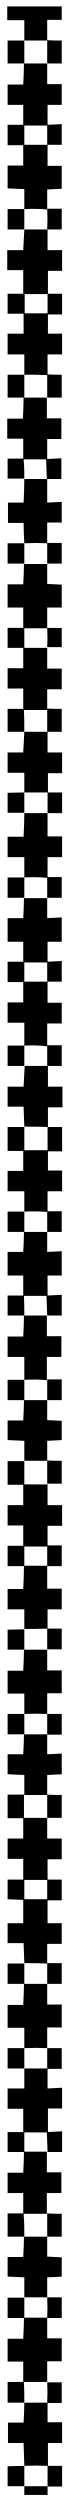
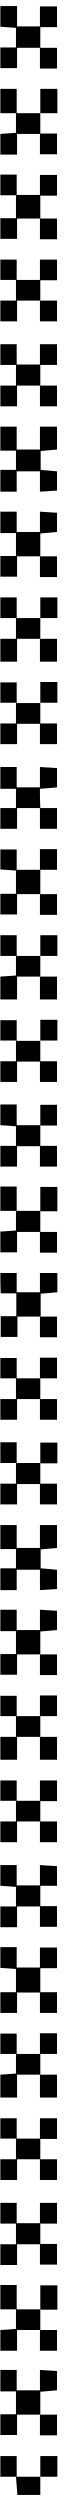
<svg xmlns="http://www.w3.org/2000/svg" width="8" height="313" viewBox="0 0 8 313" fill="none">
-   <path d="M3.045 245.785C3 244.967 3 244.194 2.954 243.284C2.272 243.284 1.636 243.284 0.953 243.284C0.953 242.42 0.953 241.647 0.953 240.783C1.59 240.783 2.227 240.783 2.909 240.783C2.909 239.782 2.909 238.873 2.909 237.872C2.272 237.827 1.636 237.827 0.953 237.781C0.953 236.963 0.953 236.19 0.953 235.326C1.59 235.326 2.227 235.326 2.909 235.326C2.909 234.416 2.909 233.643 2.909 232.734C2.272 232.734 1.636 232.734 0.953 232.734C0.953 231.824 0.953 231.051 0.953 230.187C1.59 230.187 2.227 230.187 2.909 230.187C2.909 229.323 2.909 228.504 2.909 227.64C2.272 227.64 1.636 227.64 0.953 227.64C0.953 226.64 0.953 225.73 0.953 224.684C1.636 224.684 2.318 224.684 3 224.684C3 225.639 3 226.594 3 227.595C4 227.595 4.955 227.595 5.91 227.595C5.91 228.459 5.91 229.277 5.91 230.187C6.593 230.187 7.138 230.187 7.729 230.187C7.729 231.051 7.729 231.915 7.729 232.779C7.138 232.779 6.547 232.779 5.956 232.779C5.956 233.689 5.956 234.553 5.956 235.371C5.001 235.371 4 235.371 3.045 235.371C3.045 236.235 3.045 237.008 3.045 237.781C4 237.781 4.91 237.781 5.91 237.781C5.91 236.963 5.91 236.144 5.91 235.326C6.502 235.326 7.093 235.326 7.729 235.326C7.729 236.19 7.729 237.054 7.729 237.918C7.138 237.918 6.547 237.918 5.956 237.918C5.956 238.873 5.956 239.782 5.956 240.783C6.593 240.783 7.138 240.783 7.729 240.783C7.729 241.647 7.729 242.511 7.729 243.375C7.138 243.375 6.547 243.375 5.91 243.375C5.91 244.194 5.91 245.012 5.91 245.831C4.955 245.785 4 245.785 3.045 245.785Z" fill="black" />
-   <path d="M3.045 130.911C3.045 130.002 3.045 129.047 3.045 128.046C2.272 128.046 1.636 128.046 0.953 128.046C0.953 127.182 0.953 126.364 0.953 125.5C1.59 125.5 2.227 125.5 2.909 125.5C2.909 124.636 2.909 123.817 2.909 122.953C2.272 122.953 1.636 122.953 0.953 122.953C0.953 122.089 0.953 121.316 0.953 120.406C1.59 120.406 2.227 120.406 2.909 120.406C2.909 119.542 2.909 118.769 2.909 117.905C2.272 117.905 1.636 117.905 0.953 117.905C0.953 116.905 0.953 115.95 0.953 114.949C1.59 114.949 2.227 114.949 2.909 114.949C2.954 114.039 3 113.266 3 112.448C3.955 112.448 4.91 112.448 5.91 112.448C5.91 113.266 5.91 114.085 5.91 114.949C6.593 114.904 7.184 114.904 7.729 114.858C7.729 115.859 7.729 116.859 7.729 117.905C7.138 117.905 6.547 117.905 5.956 117.905C5.956 118.769 5.956 119.542 5.956 120.406C6.593 120.361 7.138 120.361 7.729 120.315C7.729 121.179 7.729 122.043 7.729 122.907C7.138 122.907 6.547 122.907 5.91 122.907C5.91 122.089 5.91 121.316 5.91 120.497C4.864 120.497 3.955 120.497 3.045 120.497C3.045 121.316 3.045 122.134 3.045 122.907C4.046 122.907 5.001 122.907 5.956 122.907C5.956 123.771 5.956 124.636 5.956 125.545C6.593 125.545 7.184 125.545 7.729 125.545C7.729 126.409 7.729 127.273 7.729 128.137C7.138 128.137 6.547 128.137 5.91 128.137C5.91 129.183 5.91 130.093 5.91 131.002C4.955 130.866 4 130.866 3.045 130.911Z" fill="black" />
-   <path d="M3.045 91.62C2.363 91.62 1.681 91.62 0.953 91.62C0.953 90.665 0.953 89.755 0.953 88.754C1.59 88.754 2.227 88.754 2.909 88.754C2.909 87.891 2.909 87.072 2.909 86.208C2.272 86.208 1.636 86.208 0.953 86.208C0.953 85.344 0.953 84.525 0.953 83.661C1.59 83.661 2.227 83.661 2.909 83.661C2.909 82.797 2.909 82.024 2.909 81.115C2.272 81.115 1.636 81.115 0.953 81.115C0.953 80.25 0.953 79.477 0.953 78.613C1.59 78.613 2.227 78.613 2.909 78.613C2.909 77.704 2.909 76.931 2.909 76.067C2.272 76.067 1.636 76.067 0.953 76.067C0.953 75.066 0.953 74.157 0.953 73.156C1.59 73.156 2.227 73.156 2.909 73.156C2.954 72.247 3 71.428 3 70.609C3.955 70.609 4.91 70.609 5.91 70.609C5.91 71.428 5.91 72.292 5.91 73.111C6.593 73.156 7.184 73.156 7.729 73.201C7.729 74.157 7.729 75.112 7.729 76.067C7.138 76.067 6.547 76.067 5.91 76.067C5.91 76.976 5.91 77.84 5.91 78.659C4.955 78.659 4 78.659 3.045 78.659C3.045 79.523 3.045 80.296 3.045 81.115C4.046 81.115 4.955 81.115 5.91 81.115C5.91 81.978 5.91 82.797 5.91 83.707C6.593 83.707 7.138 83.707 7.729 83.707C7.729 84.571 7.729 85.435 7.729 86.299C7.138 86.299 6.547 86.299 5.91 86.299C5.91 87.208 5.91 88.072 5.91 88.891C4.955 88.891 4 88.891 3 88.891C3.045 89.8 3.045 90.71 3.045 91.62Z" fill="black" />
-   <path d="M3.045 26.179C3.045 25.36 3.045 24.587 3.045 23.678C2.272 23.632 1.636 23.632 0.953 23.587C0.953 22.632 0.953 21.722 0.953 20.722C1.59 20.722 2.227 20.722 2.909 20.722C2.909 19.858 2.909 19.085 2.909 18.175C2.272 18.175 1.636 18.175 0.953 18.175C0.953 17.265 0.953 16.492 0.953 15.628C1.59 15.628 2.227 15.628 2.909 15.628C2.909 14.764 2.909 13.991 2.909 13.127C2.272 13.127 1.636 13.127 0.953 13.127C0.953 12.263 0.953 11.49 0.953 10.581C1.59 10.581 2.227 10.581 2.909 10.581C2.954 9.671 3 8.807 3 7.943C3.955 7.943 4.91 7.943 5.91 7.943C5.91 8.807 5.91 9.625 5.91 10.535C6.593 10.535 7.184 10.535 7.729 10.535C7.729 11.399 7.729 12.263 7.729 13.127C7.138 13.127 6.547 13.127 5.956 13.127C5.956 13.991 5.956 14.764 5.956 15.628C6.593 15.583 7.138 15.583 7.729 15.537C7.729 16.401 7.729 17.265 7.729 18.13C7.138 18.13 6.547 18.13 5.91 18.13C5.91 17.311 5.91 16.538 5.91 15.719C4.864 15.719 3.955 15.719 3.045 15.719C3.045 16.538 3.045 17.357 3.045 18.13C4.046 18.13 5.001 18.13 5.956 18.13C5.956 18.994 5.956 19.858 5.956 20.767C6.593 20.767 7.184 20.767 7.729 20.767C7.729 21.722 7.729 22.677 7.729 23.632C7.138 23.678 6.547 23.678 5.91 23.723C5.91 24.587 5.91 25.406 5.91 26.224C4.955 26.134 4 26.134 3.045 26.179Z" fill="black" />
-   <path d="M3.045 46.916C3.045 46.098 3.045 45.279 3.045 44.37C2.272 44.37 1.636 44.37 0.953 44.37C0.953 43.505 0.953 42.687 0.953 41.777C1.59 41.777 2.272 41.777 2.954 41.777C2.954 40.913 2.954 40.14 2.954 39.276C2.272 39.276 1.636 39.276 0.953 39.276C0.953 38.412 0.953 37.639 0.953 36.775C1.59 36.775 2.227 36.775 2.909 36.775C2.909 35.774 2.909 34.865 2.909 33.819C2.227 33.819 1.59 33.819 0.908 33.819C0.908 32.955 0.908 32.182 0.908 31.318C1.545 31.318 2.181 31.318 2.909 31.318C2.954 30.408 3 29.544 3.045 28.726C4 28.726 4.955 28.726 5.956 28.726C5.956 29.544 5.956 30.408 5.956 31.318C6.638 31.318 7.229 31.318 7.775 31.318C7.775 32.182 7.775 33.046 7.775 33.91C7.184 33.91 6.593 33.91 6.001 33.91C6.001 34.91 6.001 35.865 6.001 36.82C5.046 36.82 4.046 36.82 3.091 36.82C3.091 37.684 3.091 38.458 3.091 39.231C4.046 39.231 4.955 39.231 5.956 39.231C5.956 38.412 5.956 37.593 5.956 36.775C6.547 36.775 7.138 36.775 7.775 36.775C7.775 37.639 7.775 38.503 7.775 39.367C7.184 39.367 6.593 39.367 6.001 39.367C6.001 40.186 6.001 40.959 6.001 41.777C6.638 41.777 7.184 41.777 7.775 41.777C7.775 42.641 7.775 43.505 7.775 44.37C7.184 44.37 6.593 44.37 5.956 44.37C5.956 45.325 5.956 46.143 5.956 46.962C4.955 46.916 4 46.916 3.045 46.916Z" fill="black" />
-   <path d="M3.045 164.701C2.363 164.701 1.681 164.701 0.953 164.701C0.953 163.882 0.953 163.109 0.953 162.199C1.59 162.199 2.227 162.199 2.909 162.199C2.909 161.335 2.909 160.562 2.909 159.698C2.272 159.698 1.636 159.698 0.953 159.698C0.953 158.698 0.953 157.788 0.953 156.742C1.59 156.742 2.227 156.742 2.909 156.742C2.954 155.833 3 155.059 3 154.241C3.955 154.241 4.91 154.241 5.91 154.241C5.91 155.059 5.91 155.878 5.91 156.742C6.593 156.697 7.184 156.697 7.729 156.651C7.729 157.652 7.729 158.652 7.729 159.698C7.138 159.698 6.547 159.698 5.956 159.698C5.956 160.562 5.956 161.335 5.956 162.199C6.593 162.154 7.138 162.154 7.729 162.108C7.729 162.972 7.729 163.836 7.729 164.701C7.138 164.701 6.502 164.701 5.91 164.701C5.865 163.882 5.865 163.063 5.819 162.245C4.819 162.245 3.955 162.245 3 162.245C3.045 163.109 3.045 163.927 3.045 164.701Z" fill="black" />
-   <path d="M3.045 151.694C3.045 150.876 3.045 150.057 3.045 149.147C2.272 149.147 1.636 149.147 0.953 149.147C0.953 148.283 0.953 147.465 0.953 146.601C1.59 146.601 2.227 146.601 2.909 146.601C2.909 145.737 2.909 144.964 2.909 144.1C2.272 144.1 1.636 144.1 0.953 144.1C0.953 143.054 0.953 142.144 0.953 141.098C1.636 141.098 2.318 141.098 3.045 141.098C3.045 142.053 3.045 143.054 3.045 144.009C4.046 144.009 4.955 144.009 5.956 144.009C5.956 143.008 5.956 142.053 5.956 141.098C6.547 141.098 7.184 141.098 7.775 141.098C7.775 142.099 7.775 143.099 7.775 144.145C7.184 144.145 6.593 144.145 6.001 144.145C6.001 144.964 6.001 145.737 6.001 146.555C6.638 146.555 7.184 146.555 7.775 146.555C7.775 147.419 7.775 148.283 7.775 149.147C7.184 149.147 6.593 149.147 5.956 149.147C5.956 150.102 5.956 150.921 5.956 151.74C4.955 151.649 4 151.649 3.045 151.694Z" fill="black" />
-   <path d="M3.045 196.079C2.363 196.079 1.681 196.079 0.953 196.079C0.953 195.17 0.953 194.397 0.953 193.533C1.59 193.533 2.181 193.533 2.909 193.533C2.909 192.669 2.909 191.85 2.909 190.986C2.272 190.986 1.636 190.986 0.953 190.986C0.953 190.122 0.953 189.303 0.953 188.439C1.59 188.439 2.227 188.439 2.909 188.439C2.909 187.575 2.909 186.802 2.909 185.893C2.272 185.893 1.636 185.893 0.953 185.893C0.953 184.892 0.953 183.983 0.953 182.937C1.636 182.937 2.318 182.937 3.045 182.937C3.045 183.892 3.045 184.847 3.045 185.847C4.046 185.847 5.001 185.847 5.956 185.847C5.956 186.711 5.956 187.53 5.956 188.439C6.638 188.439 7.184 188.439 7.775 188.439C7.775 189.303 7.775 190.167 7.775 191.032C7.184 191.032 6.593 191.032 5.956 191.032C5.956 191.941 5.956 192.805 5.956 193.624C5.001 193.624 4.046 193.624 3.045 193.624C3.045 194.442 3.045 195.261 3.045 196.079Z" fill="black" />
-   <path d="M3.045 269.433C2.363 269.433 1.681 269.433 0.953 269.433C0.953 268.615 0.953 267.842 0.953 266.932C1.59 266.932 2.227 266.932 2.909 266.932C2.909 265.932 2.909 264.977 2.909 264.022C2.227 264.022 1.636 264.022 0.953 264.022C0.953 263.157 0.953 262.384 0.953 261.475C1.59 261.475 2.227 261.475 3.045 261.475C3.045 260.565 3.045 259.792 3.045 258.974C4 258.974 4.955 258.974 5.956 258.974C5.956 259.792 5.956 260.611 5.956 261.475C6.638 261.429 7.229 261.429 7.775 261.384C7.775 262.248 7.775 263.112 7.775 263.976C7.184 263.976 6.593 263.976 6.001 263.976C6.001 265.022 6.001 265.932 6.001 266.932C6.638 266.887 7.184 266.887 7.775 266.841C7.775 267.705 7.775 268.569 7.775 269.433C7.184 269.433 6.547 269.433 5.956 269.433C5.91 268.615 5.91 267.796 5.865 266.977C4.864 266.977 4 266.977 3.045 266.977C3.045 267.842 3.045 268.66 3.045 269.433Z" fill="black" />
-   <path d="M3.045 59.922C2.363 59.922 1.681 59.922 0.953 59.922C0.953 59.104 0.953 58.331 0.953 57.421C1.59 57.421 2.272 57.421 2.909 57.421C2.909 56.557 2.909 55.784 2.909 54.92C2.227 54.92 1.59 54.92 0.908 54.92C0.908 54.056 0.908 53.283 0.908 52.419C1.545 52.419 2.181 52.419 2.863 52.419C2.909 51.509 2.954 50.645 2.954 49.781C3.909 49.781 4.864 49.781 5.865 49.781C5.865 50.645 5.865 51.464 5.865 52.373C6.547 52.373 7.138 52.373 7.684 52.373C7.684 53.237 7.684 54.102 7.684 54.966C7.093 54.966 6.502 54.966 5.91 54.966C5.91 55.83 5.91 56.603 5.91 57.467C6.547 57.421 7.093 57.421 7.684 57.376C7.684 58.24 7.684 59.104 7.684 59.968C7.093 59.968 6.456 59.968 5.865 59.968C5.819 59.149 5.819 58.331 5.774 57.512C4.773 57.512 3.909 57.512 2.954 57.512C3.045 58.376 3.045 59.149 3.045 59.922Z" fill="black" />
-   <path d="M3.045 300.812C2.363 300.812 1.681 300.812 0.953 300.812C0.953 299.902 0.953 299.129 0.953 298.22C1.59 298.22 2.227 298.22 2.909 298.22C2.909 297.31 2.909 296.537 2.909 295.673C2.272 295.673 1.636 295.673 0.953 295.673C0.953 294.673 0.953 293.808 0.953 292.808C1.59 292.808 2.227 292.808 2.909 292.808C2.954 291.898 3 291.034 3 290.17C3.955 290.17 4.91 290.17 5.91 290.17C5.91 291.034 5.91 291.853 5.91 292.763C6.593 292.763 7.184 292.763 7.729 292.763C7.729 293.718 7.729 294.673 7.729 295.628C7.138 295.628 6.547 295.628 5.91 295.628C5.91 296.583 5.91 297.401 5.91 298.22C4.955 298.22 4 298.22 3 298.22C3.045 299.175 3.045 299.993 3.045 300.812Z" fill="black" />
-   <path d="M3.045 280.029C2.363 280.029 1.681 280.029 0.953 280.029C0.953 279.074 0.953 278.119 0.953 277.119C1.59 277.119 2.227 277.119 2.909 277.119C2.909 276.254 2.909 275.481 2.909 274.572C2.272 274.572 1.636 274.572 0.953 274.572C0.953 273.662 0.953 272.889 0.953 272.025C1.59 272.025 2.227 272.025 2.909 272.025C2.954 271.116 3 270.252 3 269.388L2.954 269.388C3.909 269.388 4.864 269.388 5.865 269.388C5.865 270.252 5.865 271.07 5.865 271.98C6.547 271.98 7.138 271.98 7.684 271.98C7.684 272.844 7.684 273.708 7.684 274.572C7.093 274.572 6.502 274.572 5.865 274.572C5.865 275.481 5.865 276.345 5.865 277.164C4.91 277.164 3.955 277.164 2.954 277.164C3.045 278.165 3.045 279.12 3.045 280.029Z" fill="black" />
-   <path d="M3.045 203.947C3.045 203.174 3.045 202.401 3.045 201.491C2.318 201.491 1.681 201.491 0.953 201.491C0.953 200.581 0.953 199.808 0.953 198.944C1.59 198.944 2.181 198.944 2.909 198.944C2.954 197.944 3 196.989 3 196.034C3.955 196.034 4.91 196.034 5.91 196.034C5.91 196.989 5.91 197.898 5.91 198.899C6.593 198.899 7.184 198.899 7.729 198.899C7.729 199.763 7.729 200.627 7.729 201.491C7.138 201.491 6.547 201.491 5.956 201.491C5.956 202.355 5.956 203.128 5.956 203.901C6.593 203.901 7.138 203.901 7.729 203.901C7.729 204.765 7.729 205.629 7.729 206.493C7.138 206.493 6.502 206.493 5.91 206.493C5.91 205.675 5.91 204.856 5.91 203.901C4.864 203.947 3.955 203.947 3.045 203.947Z" fill="black" />
-   <path d="M3.045 308.725C3 307.815 3 306.86 2.954 305.86C2.272 305.86 1.681 305.86 0.999 305.86C0.999 304.996 0.999 304.177 0.999 303.313C1.636 303.313 2.272 303.313 2.954 303.313C3 302.404 3.045 301.631 3.045 300.812C4 300.812 4.955 300.812 5.956 300.812C5.956 301.631 5.956 302.449 5.956 303.268C6.638 303.268 7.229 303.268 7.775 303.268C7.775 304.132 7.775 304.996 7.775 305.86C7.184 305.86 6.593 305.86 6.001 305.86C6.001 306.906 6.001 307.815 6.001 308.725C6.638 308.725 7.184 308.725 7.775 308.725C7.775 309.589 7.775 310.453 7.775 311.317C7.184 311.317 6.547 311.317 5.956 311.317C5.956 310.499 5.956 309.68 5.956 308.725C4.864 308.679 3.955 308.679 3.045 308.725Z" fill="black" />
-   <path d="M3.045 99.214C3.045 98.441 3.045 97.668 3.045 96.758C2.318 96.758 1.681 96.758 0.953 96.758C0.953 95.849 0.953 95.076 0.953 94.212C1.59 94.212 2.181 94.212 2.909 94.212C2.954 93.302 3 92.438 3.045 91.62C4 91.62 4.955 91.62 5.956 91.62C5.956 92.438 5.956 93.302 5.956 94.212C6.638 94.212 7.229 94.212 7.775 94.212C7.775 95.076 7.775 95.94 7.775 96.804C7.184 96.804 6.593 96.804 6.001 96.804C6.001 97.668 6.001 98.441 6.001 99.214C6.638 99.214 7.184 99.214 7.775 99.214C7.775 100.078 7.775 100.942 7.775 101.806C7.184 101.806 6.547 101.806 5.956 101.806C5.956 100.988 5.956 100.169 5.956 99.214C4.864 99.214 3.955 99.214 3.045 99.214Z" fill="black" />
-   <path d="M3.045 256.427C3.045 255.608 3.045 254.79 3.045 253.88C2.272 253.88 1.636 253.88 0.953 253.88C0.953 252.88 0.953 252.016 0.953 251.015C1.59 251.015 2.227 251.015 2.909 251.015C2.954 250.106 3 249.242 3 248.377C3.955 248.377 4.91 248.377 5.91 248.377C5.91 249.242 5.91 250.06 5.91 250.97C6.593 250.97 7.184 250.97 7.729 250.97C7.729 251.925 7.729 252.88 7.729 253.835C7.138 253.835 6.547 253.835 5.91 253.835C5.91 254.79 5.91 255.608 5.91 256.427C4.955 256.381 4 256.381 3.045 256.427Z" fill="black" />
-   <path d="M3.045 214.588C3.045 213.77 3.045 212.951 3.045 212.042C2.272 212.042 1.636 212.042 0.953 212.042C0.953 211.041 0.953 210.177 0.953 209.177C1.59 209.177 2.227 209.177 2.909 209.177C2.954 208.267 3 207.403 3 206.539C3.955 206.539 4.91 206.539 5.91 206.539C5.91 207.403 5.91 208.222 5.91 209.131C6.593 209.131 7.184 209.131 7.729 209.131C7.729 210.086 7.729 211.041 7.729 211.996C7.138 211.996 6.547 211.996 5.91 211.996C5.91 212.951 5.91 213.77 5.91 214.588C4.955 214.543 4 214.543 3.045 214.588Z" fill="black" />
-   <path d="M3.045 172.75C3.045 171.84 3.045 170.885 3.045 169.885C2.272 169.885 1.636 169.885 0.953 169.885C0.953 169.021 0.953 168.202 0.953 167.338C1.59 167.338 2.227 167.338 2.909 167.338C2.954 166.429 3 165.565 3 164.701L2.954 164.701C3.909 164.701 4.864 164.701 5.865 164.701C5.865 165.565 5.865 166.383 5.865 167.293C6.547 167.293 7.138 167.293 7.684 167.293C7.684 168.157 7.684 169.021 7.684 169.885C7.093 169.885 6.502 169.885 5.865 169.885C5.865 170.931 5.865 171.84 5.865 172.795C4.955 172.704 4 172.704 3.045 172.75Z" fill="black" />
-   <path d="M3.045 109.856C3.045 109.037 3.045 108.219 3.045 107.309C2.272 107.309 1.636 107.309 0.953 107.309C0.953 106.445 0.953 105.626 0.953 104.762C1.59 104.762 2.227 104.762 2.954 104.762C3 103.716 3.045 102.761 3.045 101.806C4 101.806 4.955 101.806 5.956 101.806C5.956 102.761 5.956 103.716 5.956 104.717C6.638 104.717 7.229 104.717 7.775 104.717C7.775 105.581 7.775 106.445 7.775 107.309C7.184 107.309 6.593 107.309 5.956 107.309C5.956 108.264 5.956 109.083 5.956 109.901C4.955 109.81 4 109.81 3.045 109.856Z" fill="black" />
-   <path d="M3.045 68.017C3 67.199 2.954 66.38 2.954 65.471C2.272 65.471 1.681 65.471 0.999 65.471C0.999 64.607 0.999 63.834 0.999 62.924C1.636 62.924 2.272 62.924 2.954 62.924C3 61.878 3.045 60.923 3.045 59.968L3 59.968C3.955 59.968 4.91 59.968 5.91 59.968C5.91 60.923 5.91 61.923 5.91 62.924C6.593 62.879 7.184 62.879 7.729 62.833C7.729 63.697 7.729 64.561 7.729 65.425C7.138 65.425 6.547 65.425 5.91 65.425C5.91 66.38 5.91 67.199 5.91 68.017C4.955 67.972 4 67.972 3.045 68.017C3.045 68.017 3.045 67.972 3.045 68.017Z" fill="black" />
-   <path d="M3.045 224.73C3.045 223.911 3.045 223.138 3.045 222.228C2.272 222.183 1.636 222.183 0.953 222.137C0.953 221.319 0.953 220.5 0.953 219.636C1.59 219.636 2.227 219.636 2.909 219.636C2.954 218.727 3 217.954 3 217.135C3.955 217.135 4.91 217.135 5.91 217.135C5.91 217.954 5.91 218.772 5.91 219.636C6.593 219.591 7.184 219.591 7.729 219.545C7.729 220.409 7.729 221.273 7.729 222.137C7.138 222.183 6.547 222.183 5.91 222.228C5.91 223.092 5.91 223.911 5.91 224.73C4.955 224.73 4 224.73 3.045 224.73Z" fill="black" />
-   <path d="M3.045 141.053C3 140.234 3 139.461 2.954 138.551C2.272 138.551 1.636 138.551 0.953 138.551C0.953 137.687 0.953 136.914 0.953 136.05C1.59 136.05 2.227 136.05 2.954 136.05C3 135.141 3.045 134.277 3.091 133.458C4.046 133.458 5.001 133.458 6.001 133.458C6.001 134.277 6.001 135.141 6.001 136.05C6.684 136.05 7.275 136.05 7.82 136.05C7.82 136.914 7.82 137.778 7.82 138.642C7.229 138.642 6.638 138.642 6.001 138.642C6.001 139.461 6.001 140.28 6.001 141.098C4.955 141.053 4 141.053 3.045 141.053Z" fill="black" />
-   <path d="M3.045 182.891C3.045 182.073 3.045 181.299 3.045 180.39C2.272 180.344 1.636 180.344 0.953 180.299C0.953 179.48 0.953 178.707 0.953 177.843C1.59 177.843 2.227 177.843 2.909 177.843C2.954 176.934 3 176.115 3 175.297C3.955 175.297 4.91 175.297 5.91 175.297C5.91 176.115 5.91 176.979 5.91 177.798C6.593 177.843 7.184 177.843 7.729 177.889C7.729 178.707 7.729 179.526 7.729 180.299C7.138 180.344 6.547 180.344 5.91 180.39C5.91 181.254 5.91 182.073 5.91 182.891C4.955 182.891 4 182.891 3.045 182.891Z" fill="black" />
-   <path d="M3.045 287.624C3.045 286.805 3.045 286.032 3.045 285.123C2.272 285.077 1.636 285.077 0.953 285.032C0.953 284.213 0.953 283.44 0.953 282.576C1.59 282.576 2.227 282.576 2.909 282.576C2.954 281.666 3 280.848 3 280.029C3.955 280.029 4.91 280.029 5.91 280.029C5.91 280.848 5.91 281.712 5.91 282.531C6.593 282.576 7.184 282.576 7.729 282.621C7.729 283.44 7.729 284.259 7.729 285.032C7.138 285.077 6.547 285.077 5.91 285.123C5.91 285.987 5.91 286.805 5.91 287.624C4.955 287.624 4 287.624 3.045 287.624Z" fill="black" />
-   <path d="M3.045 5.078C3.045 4.259 3.045 3.441 3.045 2.531C2.272 2.531 1.636 2.531 0.908 2.531C0.908 1.894 0.908 1.349 0.908 0.803C3.182 0.803 5.456 0.803 7.729 0.803C7.729 1.349 7.729 1.894 7.729 2.486C7.138 2.486 6.547 2.486 5.91 2.486C5.91 3.441 5.91 4.259 5.91 5.078C4.955 5.078 4 5.078 3.045 5.078Z" fill="black" />
-   <path d="M7.729 182.891C7.729 183.846 7.729 184.801 7.729 185.756C7.138 185.756 6.502 185.756 5.91 185.756C5.91 184.801 5.91 183.846 5.91 182.846C6.547 182.891 7.138 182.891 7.729 182.891Z" fill="black" />
-   <path d="M7.729 224.73C7.729 225.685 7.729 226.64 7.729 227.595C7.138 227.595 6.502 227.595 5.91 227.595C5.91 226.64 5.91 225.685 5.91 224.684C6.547 224.73 7.138 224.73 7.729 224.73Z" fill="black" />
-   <path d="M7.729 88.754C7.729 89.71 7.729 90.665 7.729 91.62C7.138 91.62 6.502 91.62 5.91 91.62C5.91 90.665 5.91 89.71 5.91 88.709C6.547 88.754 7.138 88.754 7.729 88.754Z" fill="black" />
-   <path d="M7.729 46.916C7.729 47.871 7.729 48.826 7.729 49.781C7.138 49.781 6.502 49.781 5.91 49.781C5.91 48.826 5.91 47.871 5.91 46.871C6.547 46.916 7.138 46.916 7.729 46.916Z" fill="black" />
-   <path d="M7.729 277.164C7.729 278.119 7.729 279.074 7.729 280.029C7.138 280.029 6.502 280.029 5.91 280.029C5.91 279.074 5.91 278.119 5.91 277.119C6.547 277.164 7.138 277.164 7.729 277.164Z" fill="black" />
-   <path d="M7.729 5.078C7.729 6.033 7.729 6.988 7.729 7.943C7.138 7.943 6.502 7.943 5.91 7.943C5.91 6.988 5.91 6.033 5.91 5.032C6.547 5.078 7.138 5.078 7.729 5.078Z" fill="black" />
-   <path d="M7.729 151.649C7.729 152.513 7.729 153.377 7.729 154.241C7.138 154.241 6.502 154.241 5.91 154.241C5.91 153.377 5.91 152.513 5.91 151.649C6.547 151.649 7.138 151.649 7.729 151.649Z" fill="black" />
-   <path d="M7.729 133.458C7.138 133.458 6.502 133.458 5.91 133.458C5.91 132.594 5.91 131.73 5.91 130.866C6.502 130.866 7.138 130.866 7.729 130.866C7.729 131.775 7.729 132.594 7.729 133.458Z" fill="black" />
-   <path d="M7.729 109.81C7.729 110.674 7.729 111.538 7.729 112.402C7.138 112.402 6.502 112.402 5.91 112.402C5.91 111.538 5.91 110.674 5.91 109.81C6.547 109.81 7.138 109.81 7.729 109.81Z" fill="black" />
-   <path d="M5.91 26.133C6.502 26.133 7.138 26.133 7.729 26.133C7.729 26.997 7.729 27.861 7.729 28.725C7.138 28.725 6.502 28.725 5.91 28.725C5.956 27.861 5.956 26.997 5.91 26.133Z" fill="black" />
-   <path d="M7.729 70.564C7.138 70.564 6.502 70.564 5.91 70.564C5.91 69.7 5.91 68.836 5.91 67.972C6.502 67.972 7.138 67.972 7.729 67.972C7.729 68.836 7.729 69.7 7.729 70.564Z" fill="black" />
-   <path d="M7.729 256.427C7.729 257.291 7.729 258.155 7.729 259.019C7.138 259.019 6.502 259.019 5.91 259.019C5.91 258.155 5.91 257.291 5.91 256.427C6.547 256.427 7.138 256.427 7.729 256.427Z" fill="black" />
-   <path d="M7.729 248.378C7.138 248.378 6.502 248.378 5.91 248.378C5.91 247.513 5.91 246.649 5.91 245.785C6.502 245.785 7.138 245.785 7.729 245.785C7.729 246.649 7.729 247.513 7.729 248.378Z" fill="black" />
-   <path d="M7.729 214.588C7.729 215.452 7.729 216.316 7.729 217.18C7.138 217.18 6.502 217.18 5.91 217.18C5.91 216.316 5.91 215.452 5.91 214.588C6.547 214.588 7.138 214.588 7.729 214.588Z" fill="black" />
-   <path d="M5.91 287.624C6.502 287.624 7.138 287.624 7.729 287.624C7.729 288.488 7.729 289.352 7.729 290.216C7.138 290.216 6.502 290.216 5.91 290.216C5.956 289.352 5.956 288.488 5.91 287.624C5.91 287.624 5.956 287.624 5.91 287.624Z" fill="black" />
-   <path d="M7.729 196.079C7.138 196.079 6.502 196.079 5.91 196.079C5.91 195.215 5.91 194.351 5.91 193.487C6.502 193.487 7.138 193.487 7.729 193.487C7.729 194.351 7.729 195.215 7.729 196.079Z" fill="black" />
-   <path d="M5.91 298.265C6.502 298.265 7.138 298.265 7.729 298.265C7.729 299.129 7.729 299.993 7.729 300.857C7.138 300.857 6.502 300.857 5.91 300.857C5.956 299.993 5.956 299.129 5.91 298.265Z" fill="black" />
-   <path d="M7.729 175.297C7.138 175.297 6.502 175.297 5.91 175.297C5.91 174.432 5.91 173.568 5.91 172.704C6.502 172.704 7.138 172.704 7.729 172.704C7.729 173.614 7.729 174.432 7.729 175.297Z" fill="black" />
-   <path d="M5.91 78.614C6.502 78.614 7.138 78.614 7.729 78.614C7.729 79.432 7.729 80.251 7.729 81.024C7.138 81.024 6.502 81.024 5.91 81.024C5.956 80.205 5.956 79.387 5.91 78.614Z" fill="black" />
-   <path d="M3.045 312.363C3.045 311.999 3.045 311.635 3.045 311.272C4 311.272 4.955 311.272 5.956 311.272C5.956 311.635 5.956 311.999 5.956 312.363C4.955 312.363 4 312.363 3.045 312.363Z" fill="black" />
-   <path d="M3.045 7.943C2.363 7.943 1.681 7.943 0.953 7.943C0.953 6.988 0.953 6.078 0.953 5.078C1.636 5.078 2.318 5.078 3.045 5.078C3.045 6.033 3.045 6.988 3.045 7.943Z" fill="black" />
-   <path d="M3.045 49.781C2.363 49.781 1.681 49.781 0.953 49.781C0.953 48.826 0.953 47.917 0.953 46.916C1.636 46.916 2.318 46.916 3.045 46.916C3.045 47.871 3.045 48.826 3.045 49.781Z" fill="black" />
-   <path d="M3.045 258.974C2.363 258.974 1.681 258.974 0.953 258.974C0.953 258.064 0.953 257.291 0.953 256.427C1.636 256.427 2.318 256.427 3.045 256.427C3.045 257.245 3.045 258.155 3.045 258.974Z" fill="black" />
-   <path d="M3.045 290.216C2.363 290.216 1.681 290.216 0.953 290.216C0.953 289.397 0.953 288.579 0.953 287.669C1.636 287.669 2.318 287.669 3.045 287.669C3.045 288.488 3.045 289.352 3.045 290.216Z" fill="black" />
-   <path d="M3.045 311.272C2.363 311.272 1.681 311.272 0.953 311.272C0.953 310.453 0.953 309.634 0.953 308.77C1.636 308.77 2.318 308.725 3.045 308.725C3.045 309.543 3.045 310.453 3.045 311.272Z" fill="black" />
-   <path d="M3.045 70.564C2.363 70.564 1.681 70.564 0.953 70.564C0.953 69.7 0.953 68.881 0.953 68.017C1.636 68.017 2.318 68.017 3.045 68.017C3.045 68.836 3.045 69.7 3.045 70.564Z" fill="black" />
-   <path d="M3.045 101.761C2.363 101.761 1.681 101.761 0.953 101.761C0.953 100.942 0.953 100.124 0.953 99.26C1.636 99.26 2.318 99.214 3.045 99.214C3.045 100.078 3.045 100.942 3.045 101.761Z" fill="black" />
-   <path d="M3.045 112.402C2.363 112.402 1.681 112.402 0.953 112.402C0.953 111.538 0.953 110.72 0.953 109.856C1.636 109.856 2.318 109.856 3.045 109.856C3.045 110.674 3.045 111.538 3.045 112.402Z" fill="black" />
-   <path d="M3.045 28.725C2.363 28.725 1.681 28.725 0.953 28.725C0.953 27.861 0.953 27.088 0.953 26.179C1.636 26.179 2.318 26.179 3.045 26.179C3.045 26.997 3.045 27.861 3.045 28.725Z" fill="black" />
-   <path d="M3.045 133.458C2.363 133.458 1.681 133.458 0.953 133.458C0.953 132.594 0.953 131.821 0.953 130.911C1.636 130.911 2.318 130.911 3.045 130.911C3.045 131.73 3.045 132.639 3.045 133.458Z" fill="black" />
-   <path d="M3.045 154.241C2.363 154.241 1.681 154.241 0.953 154.241C0.953 153.331 0.953 152.558 0.953 151.694C1.636 151.694 2.318 151.694 3.045 151.694C3.045 152.513 3.045 153.377 3.045 154.241Z" fill="black" />
-   <path d="M3.045 175.297C2.363 175.297 1.681 175.297 0.953 175.297C0.953 174.432 0.953 173.614 0.953 172.75C1.636 172.75 2.318 172.75 3.045 172.75C3.045 173.568 3.045 174.478 3.045 175.297Z" fill="black" />
-   <path d="M3.045 206.539C2.363 206.539 1.681 206.539 0.953 206.539C0.953 205.72 0.953 204.902 0.953 204.038C1.636 204.038 2.318 203.992 3.045 203.992C3.045 204.811 3.045 205.675 3.045 206.539Z" fill="black" />
-   <path d="M3.045 217.135C2.363 217.135 1.681 217.135 0.953 217.135C0.953 216.271 0.953 215.452 0.953 214.588C1.636 214.588 2.318 214.588 3.045 214.588C3.045 215.407 3.045 216.317 3.045 217.135Z" fill="black" />
-   <path d="M3.045 248.378C2.363 248.378 1.681 248.378 0.953 248.378C0.953 247.559 0.953 246.74 0.953 245.831C1.636 245.831 2.318 245.831 3.045 245.831C3.045 246.649 3.045 247.513 3.045 248.378Z" fill="black" />
+   <path d="M0.043 53.419C0.679 53.419 1.362 53.419 2.089 53.419C2.089 54.374 2.089 55.284 2.089 56.284C3.09 56.284 3.999 56.284 5 56.284C5 55.375 5 54.42 5 53.419C5.773 53.419 6.455 53.419 7.137 53.419C7.137 54.374 7.137 55.329 7.137 56.284C6.455 56.33 5.773 56.421 5.091 56.466C5.091 57.285 5.091 58.058 5.091 58.831C5.818 58.876 6.5 58.967 7.137 59.013C7.137 59.831 7.137 60.65 7.137 61.423C6.455 61.469 5.773 61.514 5 61.559C5 60.605 5 59.831 5 59.013C3.999 59.013 3.09 59.013 2.089 59.013C2.089 59.877 2.089 60.65 2.089 61.559C1.316 61.559 0.679 61.559 0.043 61.559C0.043 60.65 0.043 59.74 0.043 58.831C0.679 58.831 1.316 58.831 1.998 58.831C1.998 57.967 1.998 57.194 1.998 56.421C1.316 56.421 0.679 56.421 0.043 56.421C0.043 55.466 0.043 54.465 0.043 53.419Z" fill="black" />
+   <path d="M0.043 190.94C0.679 190.94 1.362 190.94 2.089 190.94C2.089 191.895 2.089 192.805 2.089 193.805C3.09 193.805 3.999 193.805 5 193.805C5 192.896 5 191.941 5 190.94C5.773 190.94 6.455 190.94 7.137 190.94C7.137 191.895 7.137 192.85 7.137 193.805C6.455 193.851 5.773 193.942 5.091 193.987C5.091 194.806 5.091 195.579 5.091 196.352C5.818 196.398 6.5 196.489 7.137 196.534C7.137 197.353 7.137 198.171 7.137 198.944C6.455 198.99 5.773 199.035 5 199.081C5 198.126 5 197.353 5 196.534C3.999 196.534 3.09 196.534 2.089 196.534C2.089 197.398 2.089 198.171 2.089 199.081C1.316 199.081 0.679 199.081 0.043 199.081C0.043 198.171 0.043 197.262 0.043 196.352C0.679 196.352 1.316 196.352 1.998 196.352C1.998 195.488 1.998 194.715 1.998 193.942C1.316 193.942 0.679 193.942 0.043 193.942C0.043 192.941 0.043 191.941 0.043 190.94Z" fill="black" />
+   <path d="M0.043 64.061C0.679 64.061 1.362 64.061 2.089 64.061C2.089 64.97 2.089 65.743 2.089 66.607C3.09 66.607 3.999 66.607 5 66.607C5 65.789 5 65.016 5 64.061C5.773 64.106 6.455 64.152 7.137 64.197C7.137 65.016 7.137 65.834 7.137 66.607C6.455 66.653 5.773 66.744 5.045 66.789C5.045 67.79 5.045 68.699 5.045 69.654C4.09 69.654 3.135 69.654 2.135 69.654C2.135 70.518 2.135 71.337 2.135 72.201C1.407 72.201 0.725 72.201 0.043 72.201C0.043 71.337 0.043 70.473 0.043 69.609C0.679 69.609 1.316 69.609 1.998 69.609C1.998 68.563 1.998 67.653 1.998 66.744C1.316 66.744 0.679 66.744 0.043 66.744C0.043 65.88 0.043 64.97 0.043 64.061Z" fill="black" />
+   <path d="M0.043 296.719C0.679 296.719 1.362 296.719 2.089 296.719C2.089 297.629 2.089 298.402 2.089 299.266C3.09 299.266 3.999 299.266 5 299.266C5 298.447 5 297.674 5 296.719C5.773 296.765 6.455 296.81 7.137 296.855C7.137 297.674 7.137 298.493 7.137 299.266C6.455 299.311 5.773 299.402 5.045 299.448C5.045 300.448 5.045 301.358 5.045 302.313C4.09 302.313 3.135 302.313 2.135 302.313C2.135 303.177 2.135 303.995 2.135 304.859C1.407 304.859 0.725 304.859 0.043 304.859C0.043 303.995 0.043 303.131 0.043 302.267C0.679 302.267 1.316 302.267 1.998 302.267C1.998 301.221 1.998 300.312 1.998 299.402C1.316 299.402 0.679 299.402 0.043 299.402C0.043 298.538 0.043 297.629 0.043 296.719Z" fill="black" />
+   <path d="M0.043 201.537C0.679 201.537 1.362 201.537 2.089 201.537C2.089 202.446 2.089 203.219 2.089 204.083C3.09 204.083 3.999 204.083 5 204.083C5 203.265 5 202.492 5 201.537C5.773 201.582 6.455 201.628 7.137 201.673C7.137 202.492 7.137 203.31 7.137 204.083C6.455 204.129 5.773 204.22 5.045 204.265C5.045 205.266 5.045 206.175 5.045 207.13C4.09 207.13 3.135 207.13 2.135 207.13C2.135 207.994 2.135 208.813 2.135 209.677C1.407 209.677 0.725 209.677 0.043 209.677C0.043 208.813 0.043 207.949 0.043 207.085C0.679 207.085 1.316 207.085 1.998 207.085C1.998 206.039 1.998 205.129 1.998 204.22C1.316 204.22 0.679 204.22 0.043 204.22C0.043 203.356 0.043 202.446 0.043 201.537Z" fill="black" />
+   <path d="M0.043 159.38C0.679 159.38 1.362 159.38 2.089 159.38C2.089 160.153 2.089 160.971 2.089 161.79C3.09 161.79 3.999 161.79 5 161.79C5 161.017 5 160.198 5 159.38C5.773 159.38 6.455 159.38 7.183 159.38C7.183 160.198 7.183 161.017 7.183 161.79C6.5 161.836 5.818 161.926 5.091 161.972C5.091 162.972 5.091 163.882 5.091 164.837C4.136 164.837 3.181 164.837 2.18 164.837C2.18 165.701 2.18 166.52 2.18 167.384C1.452 167.384 0.77 167.384 0.088 167.384C0.088 166.52 0.088 165.656 0.088 164.792C0.725 164.792 1.362 164.792 2.044 164.792C2.044 163.746 2.044 162.836 2.044 161.926C1.362 161.926 0.725 161.926 0.088 161.926C0.043 161.108 0.043 160.244 0.043 159.38Z" fill="black" />
+   <path d="M5.045 101.17C4.09 101.17 3.135 101.17 2.135 101.17C2.135 102.125 2.135 102.898 2.135 103.762C1.362 103.762 0.725 103.762 0.043 103.762C0.043 102.898 0.043 102.034 0.043 101.17C0.679 101.17 1.316 101.17 1.998 101.17C1.998 100.306 1.998 99.533 1.998 98.76C1.316 98.76 0.679 98.76 0.043 98.76C0.043 97.85 0.043 96.941 0.043 96.031C0.679 96.031 1.362 96.031 2.089 96.031C2.089 96.941 2.089 97.714 2.089 98.578C3.09 98.578 3.999 98.578 5 98.578C5 97.759 5 96.986 5 96.031C5.773 96.076 6.455 96.122 7.137 96.167C7.137 96.986 7.137 97.805 7.137 98.578C6.455 98.623 5.773 98.714 5 98.76C5 99.624 5 100.397 5.045 101.17Z" fill="black" />
+   <path d="M0.043 106.354C0.679 106.354 1.316 106.354 2.089 106.354C2.089 107.264 2.089 108.037 2.089 108.901C3.135 108.901 4.09 108.901 5.045 108.901C5.045 109.901 5.045 110.947 5.045 111.948C4.09 111.948 3.135 111.948 2.135 111.948C2.135 112.812 2.135 113.585 2.135 114.494C1.362 114.494 0.725 114.494 0.043 114.494C0.043 113.63 0.043 112.766 0.043 111.902C0.679 111.902 1.316 111.902 1.998 111.902C1.998 110.856 1.998 109.947 1.998 108.992C1.316 108.946 0.679 108.901 0.043 108.855C0.043 108.037 0.043 107.218 0.043 106.354Z" fill="black" />
+   <path d="M5.045 249.469C4.09 249.469 3.135 249.469 2.135 249.469C2.135 250.333 2.135 251.106 2.135 252.016C1.362 252.016 0.725 252.016 0.043 252.016C0.043 251.152 0.043 250.287 0.043 249.423C0.679 249.423 1.316 249.423 1.998 249.423C1.998 248.377 1.998 247.468 1.998 246.513C1.316 246.467 0.679 246.422 0.043 246.376C0.043 245.512 0.043 244.648 0.043 243.784C0.679 243.784 1.316 243.784 2.089 243.784C2.089 244.694 2.089 245.467 2.089 246.331C3.135 246.331 4.09 246.331 5.045 246.331C5.045 247.422 5.045 248.423 5.045 249.469Z" fill="black" />
+   <path d="M5.045 16.765C4.09 16.765 3.135 16.765 2.135 16.765C2.135 17.629 2.135 18.402 2.135 19.357C1.362 19.357 0.725 19.357 0.043 19.357C0.043 18.493 0.043 17.629 0.043 16.765C0.679 16.72 1.316 16.674 1.998 16.629C1.998 15.765 1.998 14.992 1.998 14.173C1.316 14.173 0.679 14.173 0.043 14.173C0.043 13.172 0.043 12.172 0.043 11.126C0.679 11.126 1.362 11.126 2.089 11.126C2.089 12.127 2.089 13.082 2.089 14.173C3.135 14.173 4.09 14.173 5.045 14.173C5.045 15.037 5.045 15.901 5.045 16.765Z" fill="black" />
+   <path d="M5.045 291.717C4.09 291.717 3.135 291.717 2.135 291.717C2.135 292.581 2.135 293.354 2.135 294.309C1.362 294.309 0.725 294.309 0.043 294.309C0.043 293.445 0.043 292.581 0.043 291.717C0.679 291.671 1.316 291.626 1.998 291.58C1.998 290.716 1.998 289.943 1.998 289.125C1.316 289.125 0.679 289.125 0.043 289.125C0.043 288.124 0.043 287.124 0.043 286.078C0.679 286.078 1.362 286.078 2.089 286.078C2.089 287.078 2.089 288.033 2.089 289.125C3.135 289.125 4.09 289.125 5.045 289.125C5.045 290.034 5.045 290.898 5.045 291.717Z" fill="black" />
+   <path d="M5.045 154.241C4.09 154.241 3.135 154.241 2.135 154.241C2.135 155.105 2.135 155.878 2.135 156.788C1.362 156.788 0.725 156.788 0.043 156.788C0.043 155.924 0.043 155.06 0.043 154.195C0.679 154.15 1.316 154.105 1.998 154.059C1.998 153.195 1.998 152.422 1.998 151.603C1.316 151.603 0.679 151.603 0.043 151.603C0.043 150.603 0.043 149.602 0.043 148.556C0.679 148.556 1.362 148.556 2.089 148.556C2.089 149.557 2.089 150.512 2.089 151.603C3.135 151.603 4.09 151.603 5.045 151.603C5.045 152.513 5.045 153.377 5.045 154.241Z" fill="black" />
+   <path d="M5.045 27.361C4.09 27.361 3.135 27.361 2.135 27.361C2.135 28.225 2.135 29.044 2.135 29.908C1.407 29.908 0.725 29.908 0.043 29.908C0.043 29.044 0.043 28.18 0.043 27.316C0.679 27.316 1.316 27.316 1.998 27.316C1.998 26.315 1.998 25.406 1.998 24.451C1.316 24.451 0.679 24.451 0.043 24.451C0.043 23.587 0.043 22.723 0.043 21.858C0.679 21.858 1.316 21.858 2.089 21.858C2.089 22.677 2.089 23.496 2.089 24.405C3.135 24.405 4.09 24.405 5.045 24.405C5.045 25.451 5.045 26.406 5.045 27.361Z" fill="black" />
+   <path d="M0.043 74.793C0.679 74.793 1.362 74.793 2.089 74.793C2.089 75.612 2.089 76.43 2.089 77.385C3.135 77.385 4.09 77.385 5.045 77.385C5.045 78.249 5.045 79.114 5.045 79.978C4.136 79.978 3.181 79.978 2.135 79.978C2.135 80.933 2.135 81.842 2.135 82.843C1.362 82.843 0.679 82.843 0.043 82.843C0.043 81.888 0.043 80.933 0.043 79.978C0.679 79.978 1.316 79.978 1.998 79.978C1.998 79.068 1.998 78.295 1.998 77.385C1.316 77.385 0.679 77.385 0.043 77.385C0.043 76.521 0.043 75.657 0.043 74.793Z" fill="black" />
+   <path d="M0.043 254.608C0.679 254.608 1.316 254.608 2.089 254.608C2.089 255.426 2.089 256.245 2.089 257.155C3.135 257.155 4.09 257.155 5.045 257.155C5.045 258.019 5.045 258.883 5.045 259.747C4.136 259.747 3.181 259.747 2.135 259.747C2.135 260.702 2.135 261.611 2.135 262.612C1.362 262.612 0.679 262.612 0.043 262.612C0.043 261.657 0.043 260.702 0.043 259.747C0.679 259.701 1.316 259.656 1.998 259.61C1.998 258.746 1.998 257.973 1.998 257.155C1.316 257.155 0.679 257.155 0.043 257.155C0.043 256.291 0.043 255.472 0.043 254.608Z" fill="black" />
+   <path d="M0.043 117.087C0.679 117.087 1.316 117.087 2.089 117.087C2.089 117.905 2.089 118.678 2.089 119.679C3.135 119.679 4.09 119.679 5.045 119.679C5.045 120.543 5.045 121.407 5.045 122.271C4.136 122.271 3.181 122.271 2.135 122.271C2.135 123.226 2.135 124.135 2.135 125.136C1.362 125.136 0.679 125.136 0.043 125.136C0.043 124.181 0.043 123.226 0.043 122.271C0.679 122.225 1.316 122.18 1.998 122.134C1.998 121.27 1.998 120.497 1.998 119.679C1.316 119.679 0.679 119.679 0.043 119.679C0.043 118.815 0.043 117.951 0.043 117.087Z" fill="black" />
+   <path d="M0.043 212.315C0.679 212.315 1.362 212.315 2.089 212.315C2.089 213.133 2.089 213.952 2.089 214.861C3.135 214.861 4.09 214.861 5.045 214.861C5.045 215.725 5.045 216.589 5.045 217.453C4.136 217.453 3.181 217.453 2.135 217.453C2.135 218.408 2.135 219.318 2.135 220.318C1.362 220.318 0.679 220.318 0.043 220.318C0.043 219.363 0.043 218.408 0.043 217.453C0.679 217.453 1.316 217.453 1.998 217.453C1.998 216.544 1.998 215.771 1.998 214.861C1.316 214.861 0.679 214.861 0.043 214.861C0.043 213.997 0.043 213.179 0.043 212.315Z" fill="black" />
+   <path d="M0.043 85.435C0.679 85.435 1.362 85.435 2.089 85.435C2.089 86.299 2.089 87.117 2.089 88.027C3.135 88.027 4.09 88.027 5.045 88.027C5.045 88.891 5.045 89.755 5.045 90.619C4.09 90.619 3.135 90.619 2.135 90.619C2.135 91.529 2.135 92.302 2.135 93.166C1.407 93.166 0.725 93.166 0.043 93.166C0.043 92.302 0.043 91.438 0.043 90.574C0.679 90.574 1.316 90.574 1.998 90.574C1.998 89.664 1.998 88.846 1.998 87.981C1.316 87.981 0.679 87.981 0.043 87.981C0.043 87.117 0.043 86.299 0.043 85.435Z" fill="black" />
+   <path d="M0.043 222.911C0.679 222.911 1.362 222.911 2.089 222.911C2.089 223.775 2.089 224.593 2.089 225.457C3.135 225.457 4.09 225.457 5.045 225.457C5.045 226.321 5.045 227.185 5.045 228.049C4.09 228.049 3.135 228.049 2.135 228.049C2.135 228.959 2.135 229.732 2.135 230.642C1.362 230.642 0.725 230.642 0.043 230.642C0.043 229.778 0.043 228.914 0.043 228.049C0.679 228.049 1.316 228.049 1.998 228.049C1.998 227.14 1.998 226.321 1.998 225.457C1.316 225.457 0.679 225.457 0.043 225.457C0.043 224.639 0.043 223.775 0.043 222.911Z" fill="black" />
+   <path d="M0.043 32.5C0.679 32.5 1.362 32.5 2.089 32.5C2.089 33.364 2.089 34.137 2.089 35.047C3.135 35.047 4.09 35.047 5.045 35.047C5.045 35.911 5.045 36.775 5.045 37.639C4.09 37.639 3.135 37.639 2.135 37.639C2.135 38.548 2.135 39.321 2.135 40.231C1.407 40.231 0.725 40.231 0.043 40.231C0.043 39.367 0.043 38.503 0.043 37.639C0.679 37.639 1.316 37.639 1.998 37.639C1.998 36.729 1.998 35.911 1.998 35.047C1.316 35.047 0.679 35.047 0.043 35.047C0.043 34.228 0.043 33.364 0.043 32.5Z" fill="black" />
+   <path d="M0.043 127.728C0.679 127.728 1.362 127.728 2.089 127.728C2.089 128.592 2.089 129.411 2.089 130.32C3.135 130.32 4.09 130.32 5.045 130.32C5.045 131.184 5.045 132.048 5.045 132.912C4.09 132.912 3.135 132.912 2.135 132.912C2.135 133.776 2.135 134.595 2.135 135.459C1.407 135.459 0.725 135.459 0.043 135.459C0.043 134.595 0.043 133.731 0.043 132.867C0.679 132.867 1.316 132.867 1.998 132.867C1.998 131.957 1.998 131.139 1.998 130.275C1.316 130.275 0.679 130.275 0.043 130.275C0.043 129.411 0.043 128.592 0.043 127.728Z" fill="black" />
+   <path d="M0.043 265.204C0.679 265.204 1.362 265.204 2.089 265.204C2.089 266.068 2.089 266.886 2.089 267.75C3.135 267.75 4.09 267.75 5.045 267.75C5.045 268.614 5.045 269.479 5.045 270.343C4.09 270.343 3.135 270.343 2.135 270.343C2.135 271.252 2.135 272.025 2.135 272.935C1.407 272.935 0.725 272.935 0.043 272.935C0.043 272.071 0.043 271.207 0.043 270.343C0.679 270.343 1.316 270.343 1.998 270.343C1.998 269.433 1.998 268.614 1.998 267.75C1.316 267.75 0.679 267.75 0.043 267.75C0.043 266.932 0.043 266.068 0.043 265.204Z" fill="black" />
+   <path d="M0.043 170.021C0.679 170.021 1.362 170.021 2.089 170.021C2.089 170.885 2.089 171.658 2.089 172.568C3.135 172.568 4.09 172.568 5.045 172.568C5.045 173.432 5.045 174.296 5.045 175.16C4.09 175.16 3.135 175.16 2.135 175.16C2.135 176.07 2.135 176.843 2.135 177.752C1.407 177.752 0.725 177.752 0.043 177.752C0.043 176.888 0.043 176.024 0.043 175.16C0.679 175.16 1.316 175.16 1.998 175.16C1.998 174.251 1.998 173.432 1.998 172.568C1.316 172.568 0.679 172.568 0.043 172.568C0.043 171.704 0.043 170.885 0.043 170.021Z" fill="black" />
+   <path d="M5.045 185.802C4.09 185.802 3.135 185.802 2.135 185.802C2.135 186.711 2.135 187.484 2.135 188.348C1.362 188.348 0.725 188.348 0.043 188.348C0.043 187.484 0.043 186.62 0.043 185.756C0.679 185.756 1.316 185.756 1.998 185.756C1.998 184.892 1.998 184.074 1.998 183.164C1.316 183.164 0.679 183.164 0.043 183.164C0.043 182.3 0.043 181.436 0.043 180.572C0.679 180.572 1.362 180.572 2.089 180.572C2.089 181.436 2.089 182.255 2.089 183.164C3.135 183.164 4.09 183.164 5.045 183.164C5.045 184.074 5.045 184.938 5.045 185.802Z" fill="black" />
+   <path d="M5.045 5.987C4.09 5.987 3.181 5.987 2.135 5.987C2.135 6.897 2.135 7.715 2.135 8.534C1.362 8.534 0.725 8.534 0.043 8.534C0.043 7.67 0.043 6.806 0.043 5.942C0.679 5.942 1.316 5.942 1.998 5.942C1.998 5.078 1.998 4.305 1.998 3.486C1.316 3.441 0.679 3.395 0.043 3.35C0.043 2.486 0.043 1.621 0.043 0.757C0.725 0.757 1.362 0.757 2.135 0.757C2.135 1.667 2.135 2.485 2.135 3.304C3.181 3.304 4.136 3.304 5.045 3.304C5.045 4.259 5.045 5.123 5.045 5.987Z" fill="black" />
+   <path d="M5.045 238.691C4.09 238.691 3.135 238.691 2.135 238.691C2.135 239.646 2.135 240.419 2.135 241.283C1.362 241.283 0.725 241.283 0.043 241.283C0.043 240.419 0.043 239.555 0.043 238.691C0.679 238.691 1.316 238.691 1.998 238.691C1.998 237.827 1.998 237.054 1.998 236.235C1.316 236.19 0.679 236.144 0.043 236.099C0.043 235.235 0.043 234.371 0.043 233.507C0.679 233.507 1.362 233.507 2.089 233.507C2.089 234.416 2.089 235.189 2.089 236.053C3.135 236.053 4.09 236.053 5.045 236.053C5.045 236.963 5.045 237.827 5.045 238.691Z" fill="black" />
+   <path d="M5.045 48.281C4.09 48.281 3.135 48.281 2.135 48.281C2.135 49.19 2.135 50.009 2.135 50.873C1.362 50.873 0.725 50.873 0.043 50.873C0.043 50.009 0.043 49.145 0.043 48.281C0.679 48.281 1.316 48.281 1.998 48.281C1.998 47.416 1.998 46.598 1.998 45.688C1.316 45.688 0.679 45.688 0.043 45.688C0.043 44.824 0.043 43.96 0.043 43.096C0.679 43.096 1.362 43.096 2.089 43.096C2.089 43.96 2.089 44.779 2.089 45.643C3.135 45.643 4.09 45.643 5.045 45.643C5.045 46.552 5.045 47.416 5.045 48.281Z" fill="black" />
+   <path d="M5.045 143.508C4.09 143.508 3.135 143.508 2.135 143.508C2.135 144.418 2.135 145.191 2.135 146.055C1.362 146.055 0.725 146.055 0.043 146.055C0.043 145.191 0.043 144.327 0.043 143.463C0.679 143.463 1.316 143.463 1.998 143.463C1.998 142.599 1.998 141.826 1.998 141.007C1.316 140.962 0.679 140.916 0.043 140.871C0.043 140.007 0.043 139.143 0.043 138.279C0.679 138.279 1.316 138.279 2.089 138.279C2.089 139.188 2.089 139.961 2.089 140.871C3.135 140.871 4.09 140.871 5.045 140.871C5.045 141.78 5.045 142.644 5.045 143.508Z" fill="black" />
+   <path d="M5.045 280.984C4.09 280.984 3.135 280.984 2.135 280.984C2.135 281.894 2.135 282.712 2.135 283.576C1.362 283.576 0.725 283.576 0.043 283.576C0.043 282.712 0.043 281.848 0.043 280.984C0.679 280.984 1.316 280.984 1.998 280.984C1.998 280.12 1.998 279.301 1.998 278.392C1.316 278.392 0.679 278.392 0.043 278.392C0.043 277.528 0.043 276.664 0.043 275.8C0.679 275.8 1.316 275.8 2.089 275.8C2.089 276.664 2.089 277.437 2.089 278.346C3.135 278.346 4.09 278.346 5.045 278.346C5.045 279.256 5.045 280.12 5.045 280.984Z" fill="black" />
+   <path d="M0.043 307.497C0.679 307.497 1.362 307.497 2.089 307.497C2.089 308.361 2.089 309.134 2.089 310.089C3.135 310.089 4.09 310.089 5.045 310.089C5.045 310.862 5.045 311.59 5.045 312.363C4.09 312.363 3.135 312.363 2.18 312.363C2.135 311.635 2.044 310.862 1.998 310.089C1.316 310.089 0.679 310.089 0.043 310.089C0.043 309.225 0.043 308.361 0.043 307.497Z" fill="black" />
+   <path d="M5.045 151.649C5.045 150.694 5.045 149.693 5.045 148.602C5.773 148.602 6.455 148.602 7.183 148.602C7.183 149.602 7.183 150.603 7.183 151.649C6.455 151.649 5.727 151.649 5.045 151.649Z" fill="black" />
+   <path d="M5.045 14.173C5.045 13.218 5.045 12.217 5.045 11.126C5.773 11.126 6.455 11.126 7.183 11.126C7.183 12.127 7.183 13.127 7.183 14.173C6.455 14.173 5.727 14.173 5.045 14.173C5.045 14.173 5 14.173 5.045 14.173Z" fill="black" />
+   <path d="M5.045 289.17C5.045 288.215 5.045 287.214 5.045 286.123C5.773 286.123 6.455 286.123 7.183 286.123C7.183 287.123 7.183 288.124 7.183 289.17C6.455 289.17 5.727 289.17 5.045 289.17Z" fill="black" />
+   <path d="M7.137 125.136C6.455 125.136 5.773 125.136 5 125.136C5 124.135 5 123.18 5 122.271C5.727 122.271 6.409 122.271 7.137 122.271C7.137 123.226 7.137 124.181 7.137 125.136Z" fill="black" />
+   <path d="M7.137 262.612C6.455 262.612 5.773 262.612 5 262.612C5 261.611 5 260.656 5 259.747C5.727 259.747 6.409 259.747 7.137 259.747C7.137 260.702 7.137 261.657 7.137 262.612Z" fill="black" />
+   <path d="M7.137 220.318C6.455 220.318 5.773 220.318 5 220.318C5 219.363 5 218.408 5 217.453C5.727 217.453 6.409 217.453 7.137 217.453C7.137 218.408 7.137 219.363 7.137 220.318Z" fill="black" />
+   <path d="M7.137 82.843C6.455 82.843 5.773 82.843 5 82.843C5 81.888 5 80.933 5 79.978C5.727 79.978 6.409 79.978 7.137 79.978C7.137 80.933 7.137 81.888 7.137 82.843Z" fill="black" />
+   <path d="M5.045 183.209C5.045 182.391 5.045 181.572 5.045 180.617C5.773 180.617 6.455 180.617 7.183 180.617C7.183 181.481 7.183 182.345 7.183 183.209C6.455 183.209 5.727 183.209 5.045 183.209Z" fill="black" />
+   <path d="M5.045 130.275C5.045 129.456 5.045 128.637 5.045 127.682C5.773 127.682 6.455 127.682 7.183 127.682C7.183 128.546 7.183 129.411 7.183 130.275C6.455 130.275 5.727 130.275 5.045 130.275Z" fill="black" />
+   <path d="M5 132.867C5.727 132.867 6.409 132.867 7.137 132.867C7.137 133.731 7.137 134.595 7.137 135.459C6.455 135.459 5.773 135.459 5 135.459C5 134.55 5 133.685 5 132.867Z" fill="black" />
+   <path d="M5.045 140.916C5.045 140.098 5.045 139.279 5.045 138.324C5.773 138.324 6.455 138.324 7.137 138.324C7.137 139.188 7.137 140.052 7.137 140.916C6.455 140.916 5.727 140.916 5.045 140.916Z" fill="black" />
+   <path d="M5 143.463C5.727 143.463 6.409 143.463 7.137 143.463C7.137 144.327 7.137 145.191 7.137 146.055C6.455 146.055 5.773 146.055 5 146.055C5 145.191 5 144.327 5 143.463Z" fill="black" />
+   <path d="M5 185.756C5.727 185.756 6.409 185.756 7.137 185.756C7.137 186.62 7.137 187.484 7.137 188.348C6.455 188.348 5.818 188.348 5 188.348C5 187.484 5 186.62 5 185.756Z" fill="black" />
+   <path d="M7.137 24.496C6.409 24.496 5.727 24.496 5 24.496C5 23.632 5 22.814 5 21.904C5.773 21.904 6.455 21.904 7.137 21.904C7.137 22.768 7.137 23.632 7.137 24.496Z" fill="black" />
+   <path d="M7.137 177.752C6.455 177.752 5.773 177.752 5 177.752C5 176.843 5 176.024 5 175.16C5.727 175.16 6.409 175.16 7.137 175.16C7.137 176.024 7.137 176.888 7.137 177.752Z" fill="black" />
+   <path d="M5 154.241C5.727 154.241 6.409 154.241 7.137 154.241C7.137 155.105 7.137 155.969 7.137 156.833C6.455 156.833 5.818 156.833 5 156.833C5 155.924 5 155.06 5 154.241Z" fill="black" />
+   <path d="M7.137 19.312C6.455 19.312 5.818 19.312 5 19.312C5 18.402 5 17.584 5 16.72C5.727 16.72 6.409 16.72 7.137 16.72C7.137 17.629 7.137 18.448 7.137 19.312Z" fill="black" />
+   <path d="M5 164.837C5.727 164.837 6.409 164.837 7.137 164.837C7.137 165.701 7.137 166.565 7.137 167.429C6.455 167.429 5.773 167.429 5 167.429C5 166.52 5 165.701 5 164.837Z" fill="black" />
+   <path d="M7.137 172.568C6.409 172.568 5.727 172.568 5 172.568C5 171.749 5 170.885 5 169.976C5.773 169.976 6.455 169.976 7.137 169.976C7.137 170.885 7.137 171.704 7.137 172.568Z" fill="black" />
+   <path d="M5.045 77.385C5.045 76.567 5.045 75.703 5.045 74.793C5.773 74.793 6.455 74.793 7.183 74.793C7.183 75.657 7.183 76.521 7.183 77.385C6.455 77.385 5.727 77.385 5.045 77.385Z" fill="black" />
+   <path d="M5 69.654C5.727 69.654 6.409 69.654 7.137 69.654C7.137 70.519 7.137 71.382 7.137 72.247C6.455 72.247 5.773 72.247 5 72.247C5 71.337 5 70.473 5 69.654Z" fill="black" />
+   <path d="M7.137 50.873C6.455 50.873 5.818 50.873 5 50.873C5 50.009 5 49.145 5 48.281C5.727 48.281 6.409 48.281 7.137 48.281C7.137 49.145 7.137 50.009 7.137 50.873Z" fill="black" />
+   <path d="M5.045 87.982C5.045 87.163 5.045 86.344 5.045 85.389C5.773 85.389 6.455 85.389 7.183 85.389C7.183 86.254 7.183 87.118 7.183 87.982C6.455 87.982 5.727 87.982 5.045 87.982Z" fill="black" />
+   <path d="M5 5.987C5.727 5.987 6.409 5.987 7.137 5.987C7.137 6.851 7.137 7.715 7.137 8.579C6.455 8.579 5.773 8.579 5 8.579C5 7.715 5 6.851 5 5.987Z" fill="black" />
+   <path d="M7.137 45.688C6.409 45.688 5.727 45.688 5 45.688C5 44.87 5 44.051 5 43.096C5.727 43.096 6.455 43.096 7.137 43.096C7.137 44.006 7.137 44.824 7.137 45.688Z" fill="black" />
+   <path d="M7.137 40.231C6.455 40.231 5.773 40.231 5 40.231C5 39.321 5 38.503 5 37.639C5.727 37.639 6.409 37.639 7.137 37.639C7.137 38.548 7.137 39.367 7.137 40.231Z" fill="black" />
+   <path d="M7.137 3.395C6.409 3.395 5.727 3.395 5 3.395C5 2.576 5 1.758 5 0.803C5.773 0.803 6.455 0.803 7.137 0.803C7.137 1.712 7.137 2.531 7.137 3.395Z" fill="black" />
+   <path d="M5 90.574C5.727 90.574 6.409 90.574 7.137 90.574C7.137 91.438 7.137 92.302 7.137 93.166C6.455 93.166 5.818 93.166 5 93.166C5 92.302 5 91.438 5 90.574Z" fill="black" />
+   <path d="M7.137 35.092C6.409 35.092 5.727 35.092 5 35.092C5 34.274 5 33.41 5 32.5C5.773 32.5 6.455 32.5 7.137 32.5C7.137 33.364 7.137 34.228 7.137 35.092Z" fill="black" />
+   <path d="M7.137 103.762C6.455 103.762 5.773 103.762 5 103.762C5 102.898 5 102.034 5 101.17C5.727 101.17 6.409 101.17 7.137 101.17C7.137 102.034 7.137 102.898 7.137 103.762Z" fill="black" />
+   <path d="M7.137 108.901C6.409 108.901 5.727 108.901 5 108.901C5 108.082 5 107.264 5 106.309C5.773 106.309 6.455 106.309 7.137 106.309C7.137 107.218 7.137 108.037 7.137 108.901Z" fill="black" />
+   <path d="M5 27.361C5.727 27.361 6.409 27.361 7.137 27.361C7.137 28.225 7.137 29.089 7.137 29.953C6.455 29.953 5.773 29.953 5 29.953C5 29.044 5 28.18 5 27.361Z" fill="black" />
+   <path d="M5 111.948C5.727 111.948 6.409 111.948 7.137 111.948C7.137 112.812 7.137 113.676 7.137 114.54C6.455 114.54 5.773 114.54 5 114.54C5 113.63 5 112.766 5 111.948Z" fill="black" />
+   <path d="M5.045 119.679C5.045 118.815 5.045 117.996 5.045 117.087C5.773 117.087 6.455 117.087 7.183 117.087C7.183 117.951 7.183 118.815 7.183 119.679C6.455 119.679 5.727 119.679 5.045 119.679Z" fill="black" />
+   <path d="M5.045 310.089C5.045 309.271 5.045 308.406 5.045 307.497C5.773 307.497 6.455 307.497 7.183 307.497C7.183 308.361 7.183 309.225 7.183 310.089C6.455 310.089 5.727 310.089 5.045 310.089Z" fill="black" />
+   <path d="M5 302.313C5.727 302.313 6.409 302.313 7.137 302.313C7.137 303.177 7.137 304.041 7.137 304.905C6.455 304.905 5.773 304.905 5 304.905C5 304.041 5 303.177 5 302.313Z" fill="black" />
+   <path d="M7.137 294.309C6.455 294.309 5.818 294.309 5 294.309C5 293.399 5 292.581 5 291.717C5.727 291.717 6.409 291.717 7.137 291.717C7.137 292.581 7.137 293.445 7.137 294.309Z" fill="black" />
+   <path d="M7.137 283.531C6.455 283.531 5.773 283.531 5 283.531C5 282.667 5 281.803 5 280.939C5.727 280.939 6.409 280.939 7.137 280.939C7.137 281.848 7.137 282.667 7.137 283.531Z" fill="black" />
+   <path d="M7.137 278.392C6.409 278.392 5.727 278.392 5 278.392C5 277.573 5 276.755 5 275.8C5.773 275.8 6.455 275.8 7.137 275.8C7.137 276.664 7.137 277.528 7.137 278.392Z" fill="black" />
+   <path d="M7.137 272.935C6.455 272.935 5.773 272.935 5 272.935C5 272.025 5 271.207 5 270.343C5.727 270.343 6.409 270.343 7.137 270.343C7.137 271.207 7.137 272.071 7.137 272.935Z" fill="black" />
+   <path d="M7.137 267.796C6.409 267.796 5.727 267.796 5 267.796C5 266.977 5 266.113 5 265.204C5.727 265.204 6.455 265.204 7.137 265.204C7.137 266.068 7.137 266.932 7.137 267.796Z" fill="black" />
+   <path d="M7.137 257.154C6.409 257.154 5.727 257.154 5 257.154C5 256.29 5 255.472 5 254.562C5.773 254.562 6.455 254.562 7.137 254.562C7.137 255.472 7.137 256.29 7.137 257.154Z" fill="black" />
+   <path d="M5 249.423C5.727 249.423 6.409 249.423 7.137 249.423C7.137 250.287 7.137 251.152 7.137 252.016C6.455 252.016 5.773 252.016 5 252.016C5 251.106 5 250.287 5 249.423Z" fill="black" />
+   <path d="M7.137 246.422C6.409 246.422 5.727 246.422 5 246.422C5 245.603 5 244.785 5 243.83C5.773 243.83 6.455 243.83 7.137 243.83C7.137 244.694 7.137 245.558 7.137 246.422Z" fill="black" />
+   <path d="M7.137 241.238C6.455 241.238 5.773 241.238 5 241.238C5 240.374 5 239.51 5 238.646C5.727 238.646 6.409 238.646 7.137 238.646C7.137 239.555 7.137 240.374 7.137 241.238Z" fill="black" />
+   <path d="M7.137 230.642C6.455 230.642 5.773 230.642 5 230.642C5 229.732 5 228.914 5 228.049C5.727 228.049 6.409 228.049 7.137 228.049C7.137 228.914 7.137 229.778 7.137 230.642Z" fill="black" />
+   <path d="M7.137 225.503C6.409 225.503 5.727 225.503 5 225.503C5 224.684 5 223.866 5 222.911C5.727 222.911 6.455 222.911 7.137 222.911C7.137 223.775 7.137 224.639 7.137 225.503Z" fill="black" />
+   <path d="M7.137 214.861C6.409 214.861 5.727 214.861 5 214.861C5 213.997 5 213.179 5 212.269C5.773 212.269 6.455 212.269 7.137 212.269C7.137 213.179 7.137 213.997 7.137 214.861Z" fill="black" />
+   <path d="M5 207.13C5.727 207.13 6.409 207.13 7.137 207.13C7.137 207.994 7.137 208.858 7.137 209.722C6.455 209.722 5.773 209.722 5 209.722C5 208.813 5 207.994 5 207.13Z" fill="black" />
+   <path d="M7.137 236.099C6.409 236.099 5.727 236.099 5 236.099C5 235.28 5 234.462 5 233.507C5.773 233.552 6.455 233.598 7.137 233.643C7.137 234.462 7.137 235.28 7.137 236.099Z" fill="black" />
</svg>
